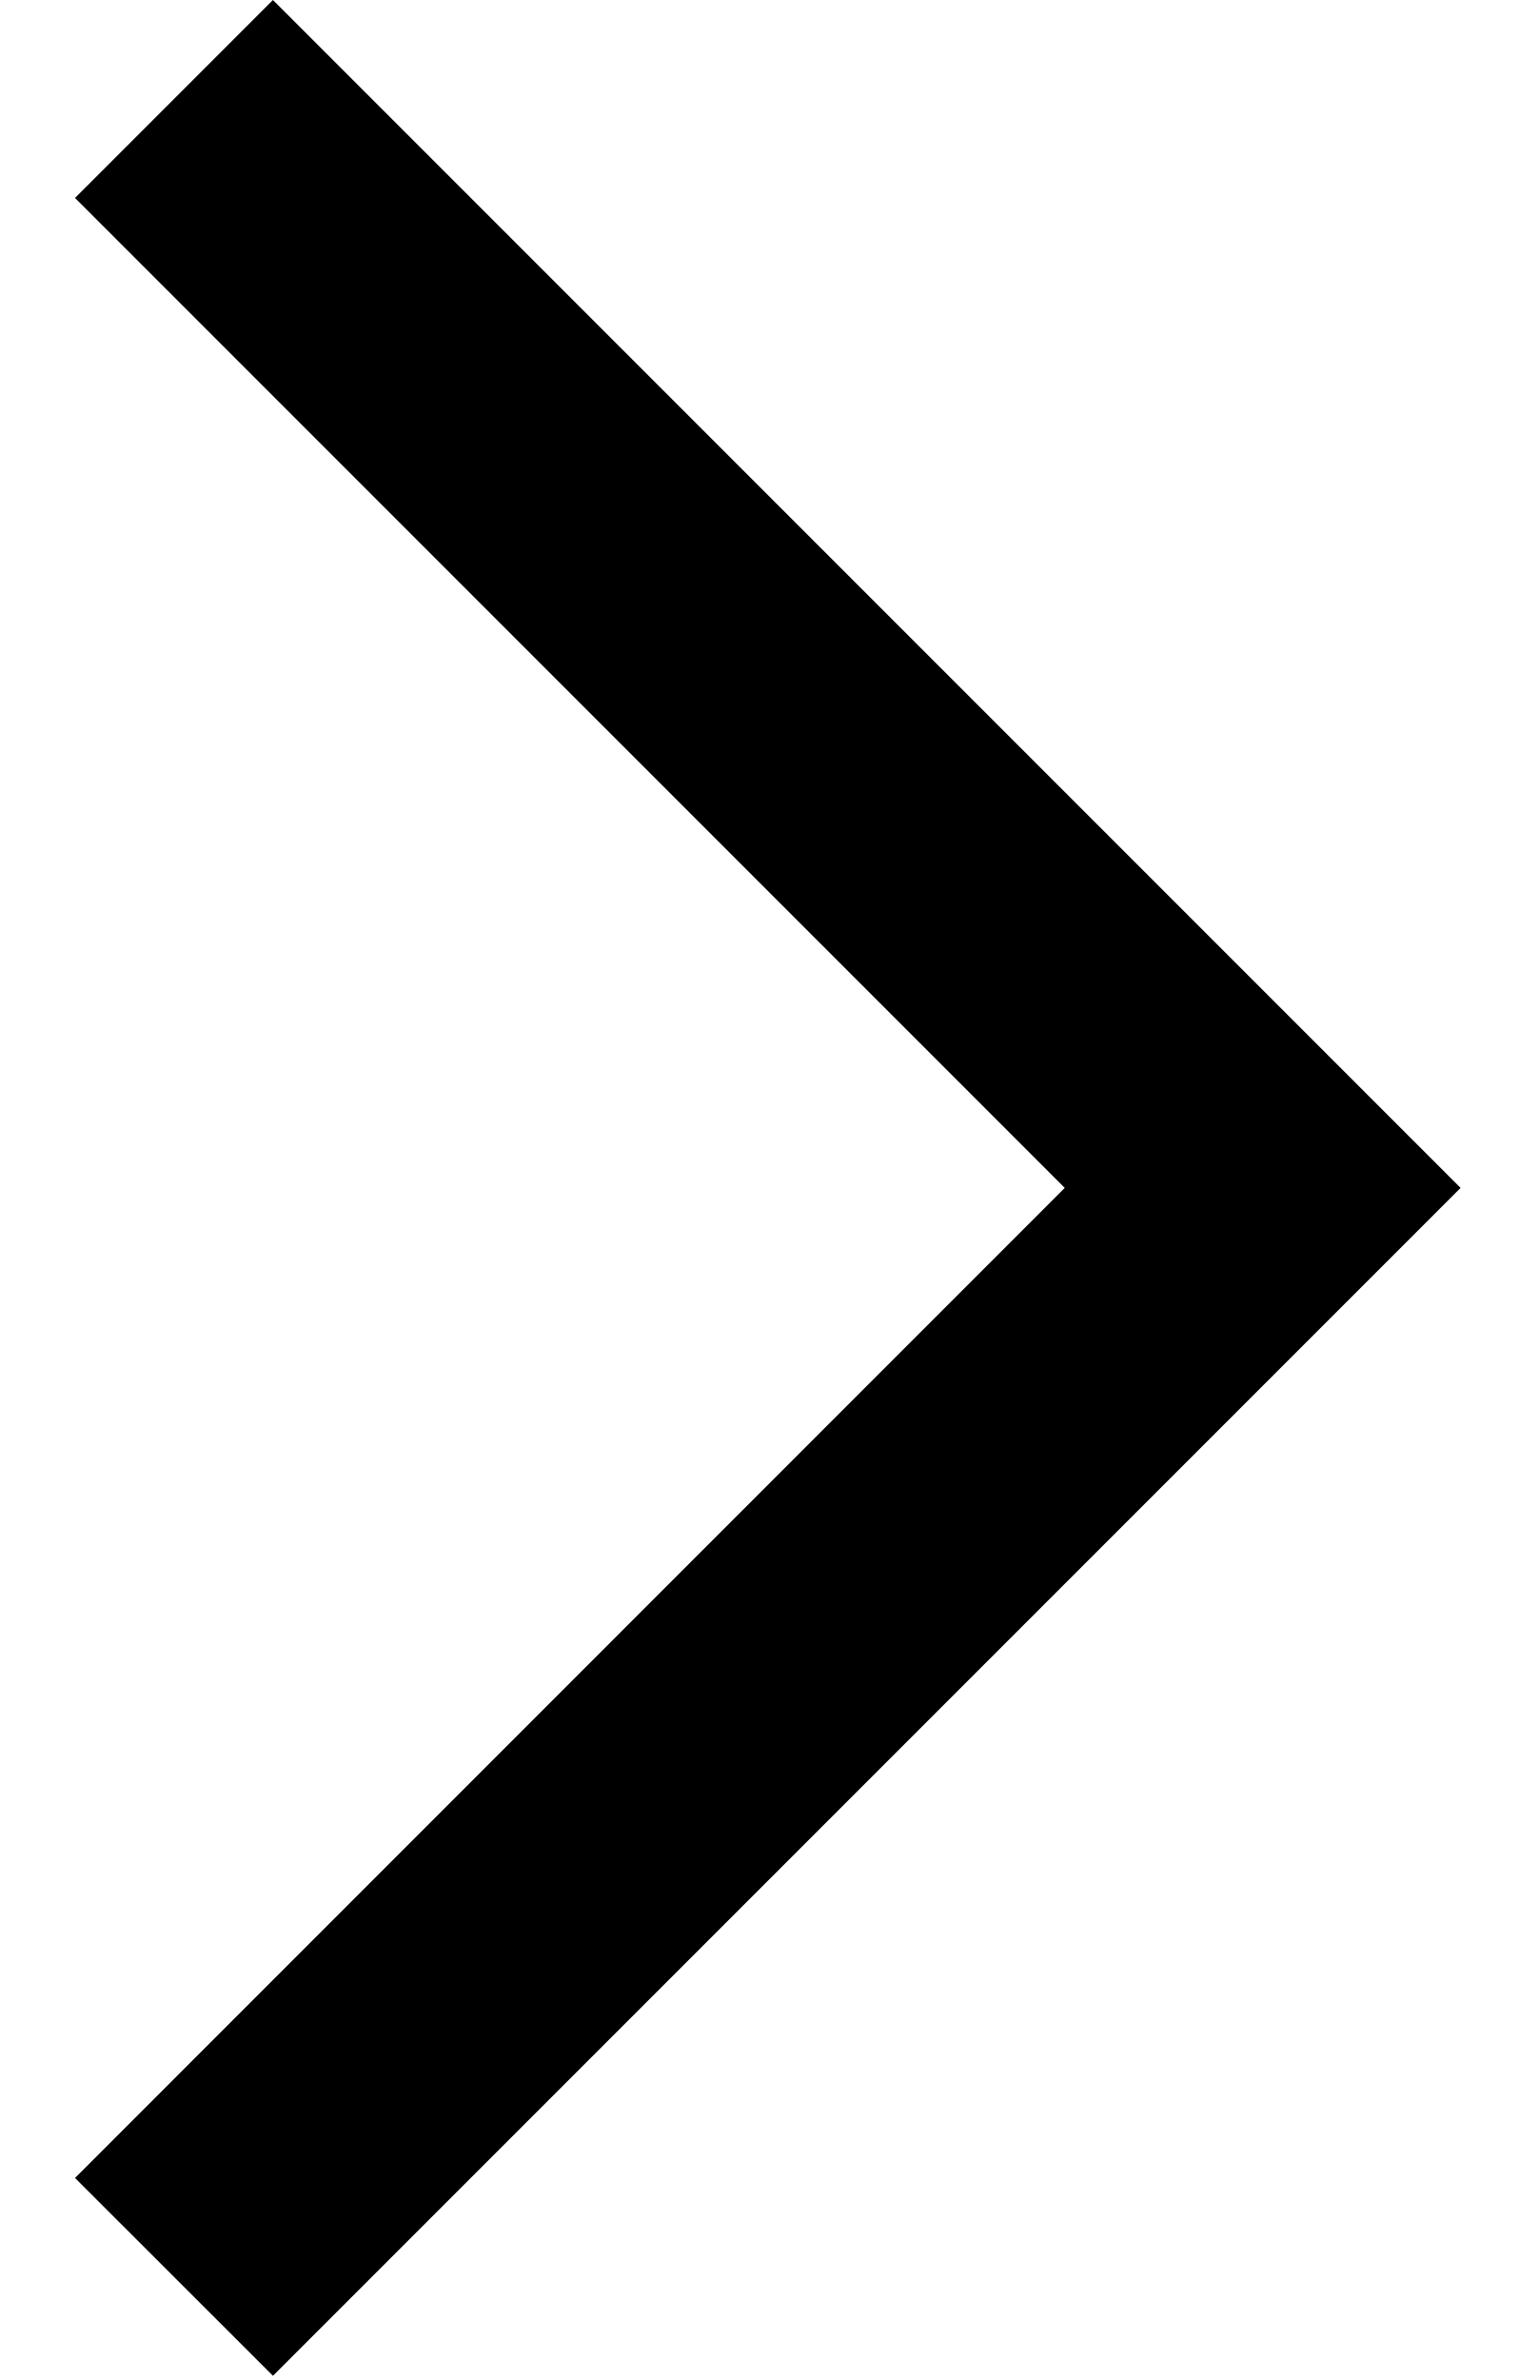
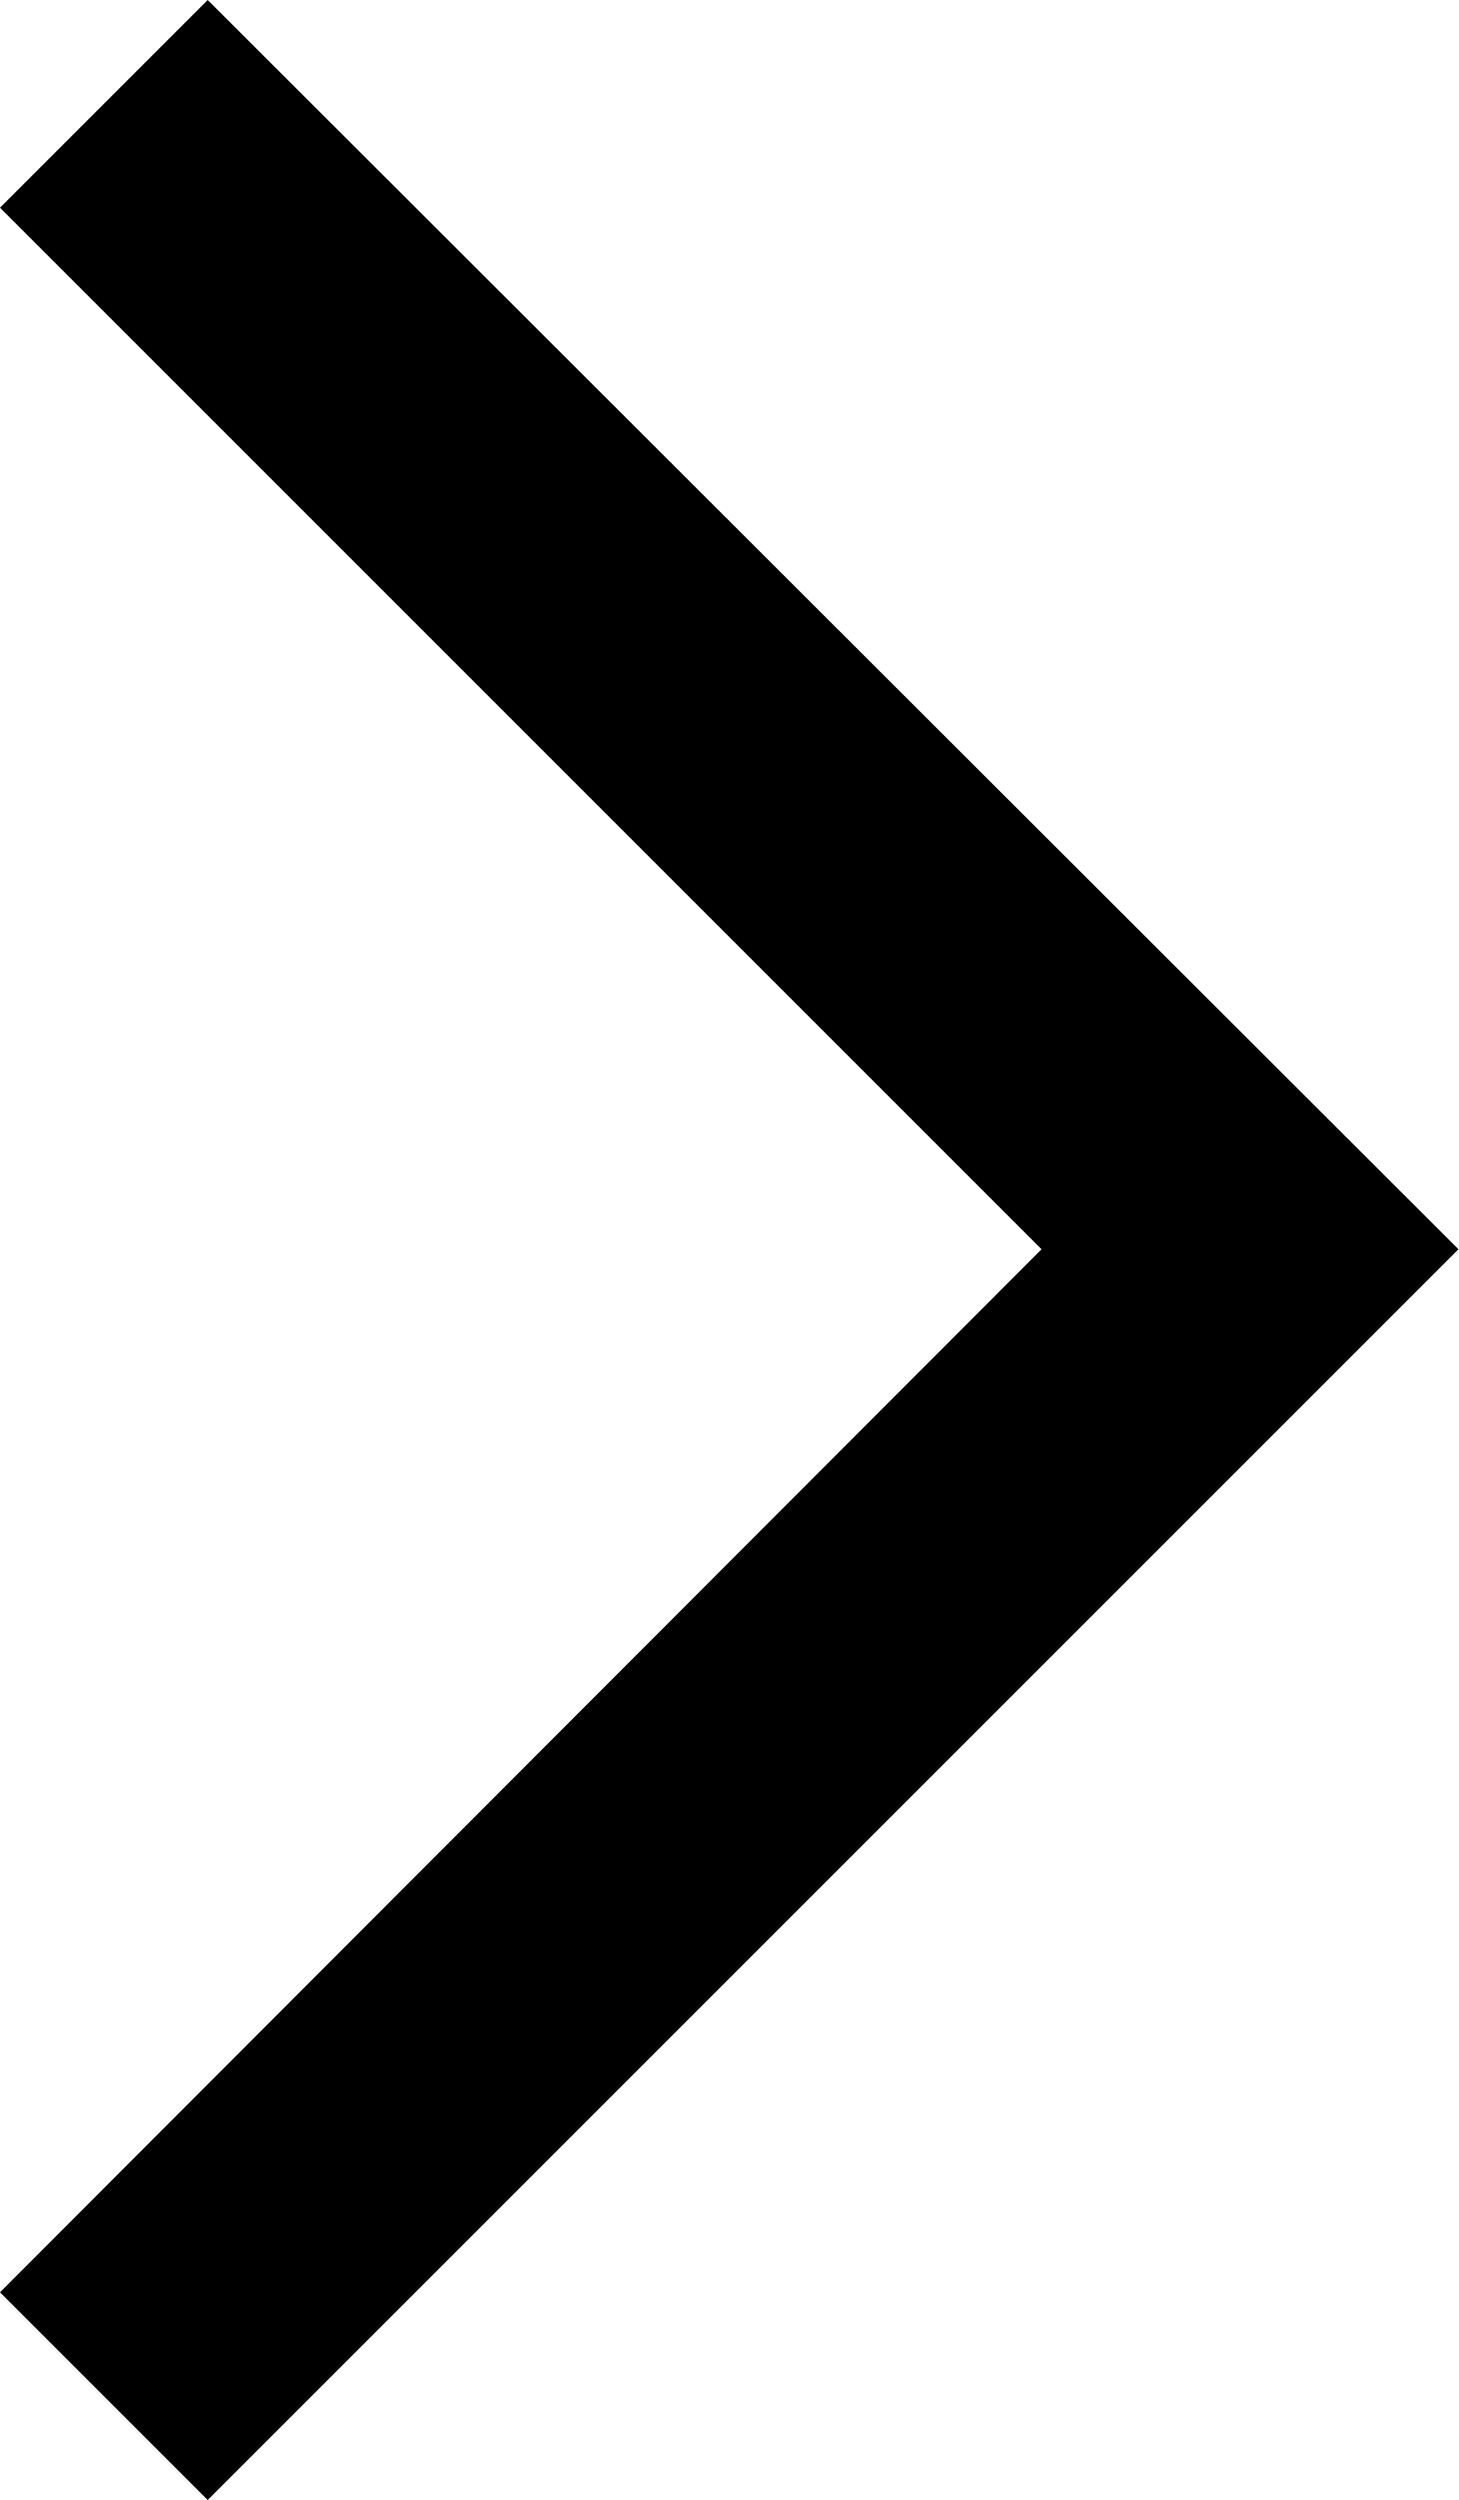
- <svg xmlns="http://www.w3.org/2000/svg" width="11px" height="17px" viewBox="0 0 11 17" version="1.1">
-   <g id="Icons" stroke="none" stroke-width="1" fill="none" fill-rule="evenodd">
-     <g id="Artboard" transform="translate(-168, -100)" fill="#000000">
-       <polygon id="Fill-4" points="169.95 100 168.536 101.414 175.607 108.485 168.536 115.557 169.95 116.97 177.021 109.899 178.435 108.485" />
-     </g>
-   </g>
+ <svg xmlns="http://www.w3.org/2000/svg" width="9.9" height="16.97" viewBox="0 0 9.9 16.97">
+   <polygon points="1.41 0 0 1.41 7.07 8.48 0 15.56 1.41 16.97 8.48 9.9 9.9 8.48 1.41 0" fill-rule="evenodd" />
</svg>
